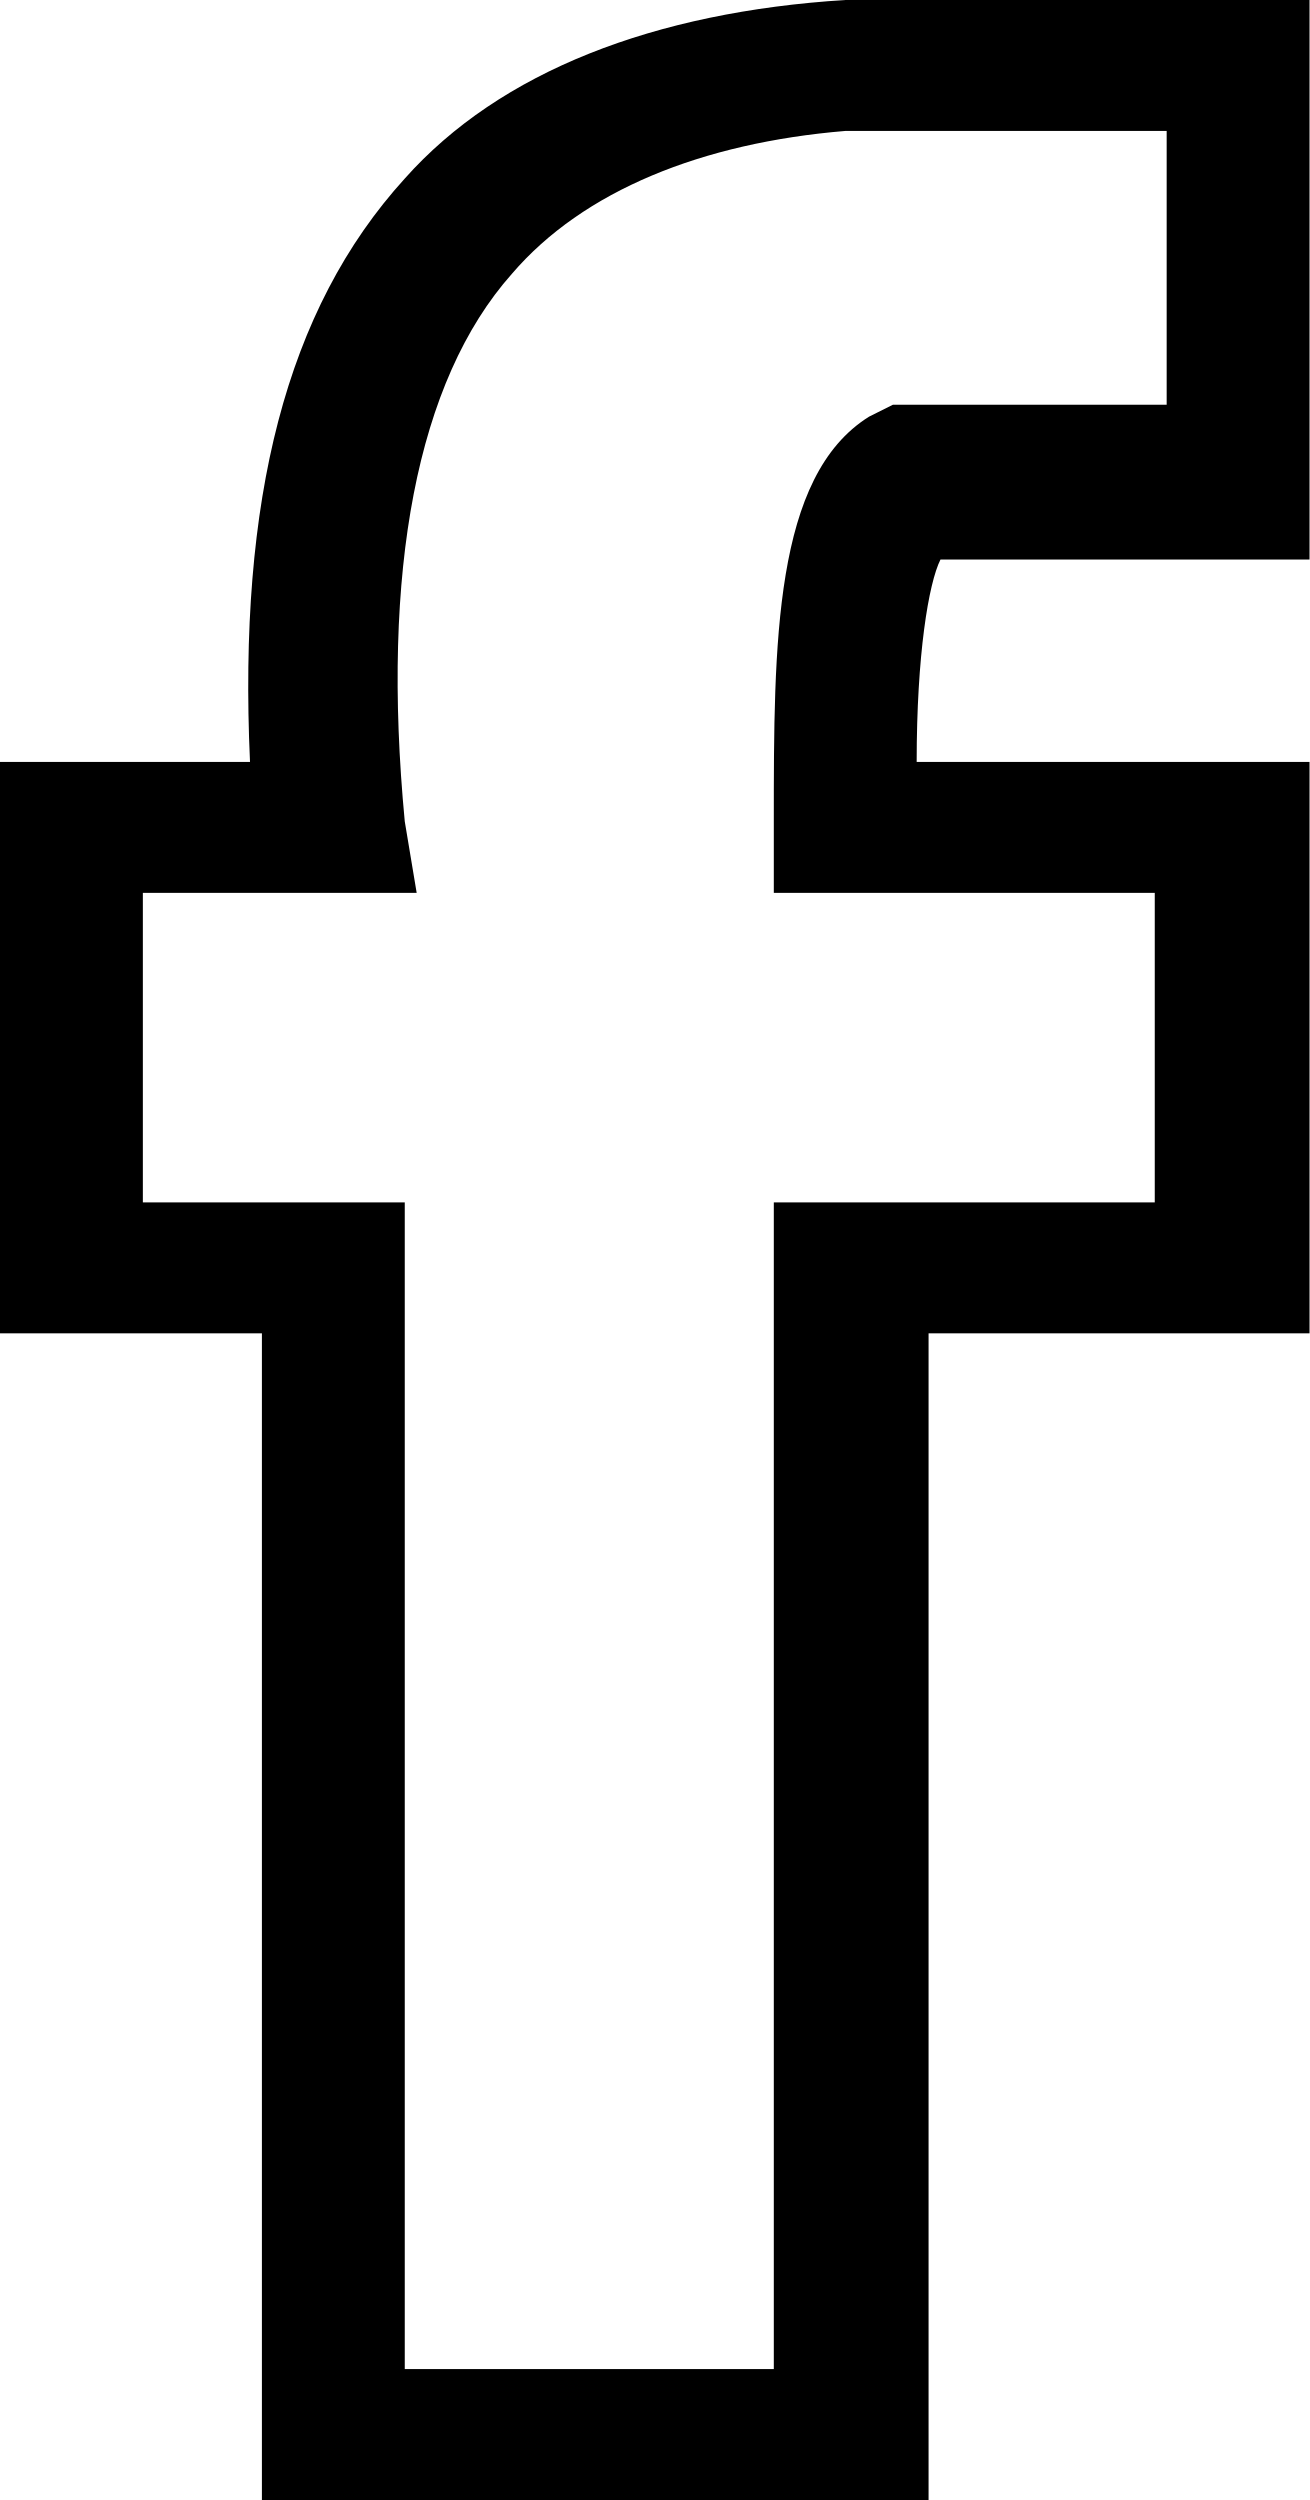
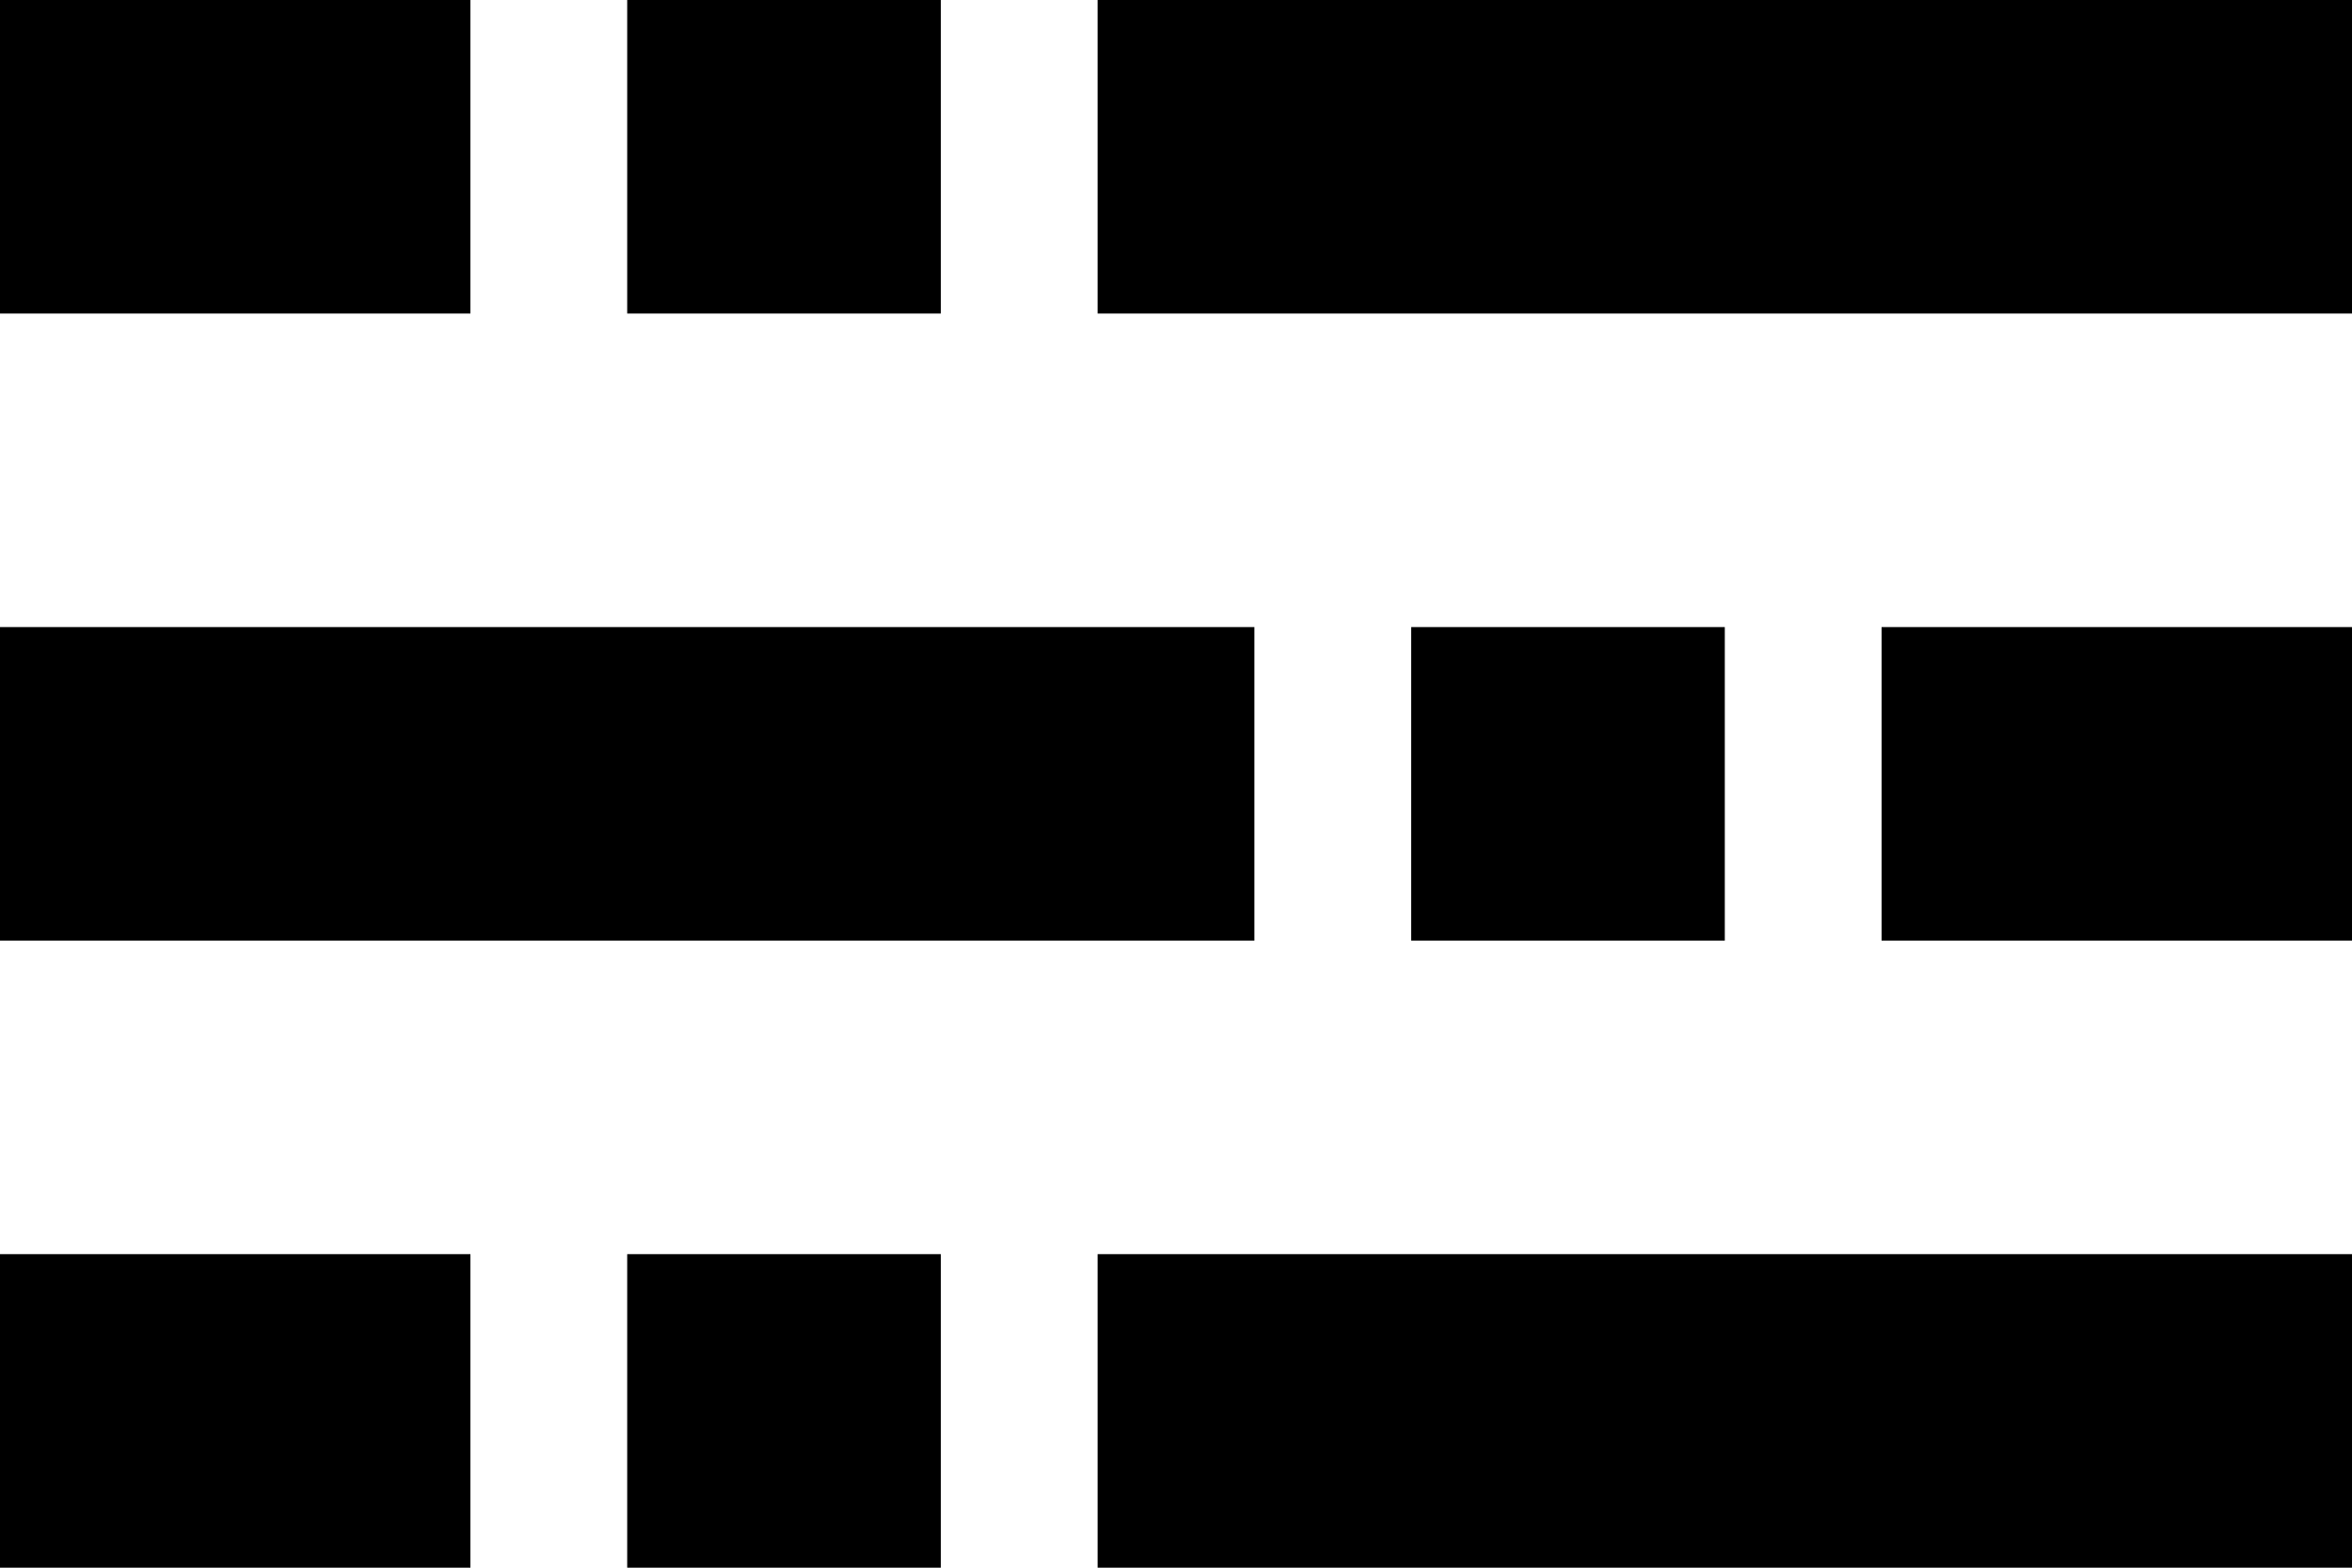
- <svg xmlns="http://www.w3.org/2000/svg" viewBox="0 0 11 21">
-   <path d="M7.8 21H2.2v-9.8H0V6.4h2.1c-.1-2.2.3-3.8 1.3-4.9C4.2.6 5.5.1 7.1 0H11v4.7H7.9c-.1.2-.2.8-.2 1.7H11v4.8H7.8V21zm-4.4-1.1h3.1v-9.8h3.2V7.5H6.5v-.6c0-1.5 0-2.9.8-3.4l.2-.1h2.3V1.1H7.1c-1.2.1-2.2.5-2.8 1.2-.8.9-1.1 2.5-.9 4.6l.1.6H1.2v2.6h2.2v9.8z" />
+ <svg xmlns="http://www.w3.org/2000/svg" viewBox="0 0 15 10" width="15" height="10">
+   <path d="M4 0h2v2H4zM0 0h3v2H0zM7 0h8v2H7zM4 8h2v2H4zM0 8h3v2H0zM7 8h8v2H7zM9 4h2v2H9zM12 4h3v2h-3zM0 4h8v2H0z" />
</svg>
